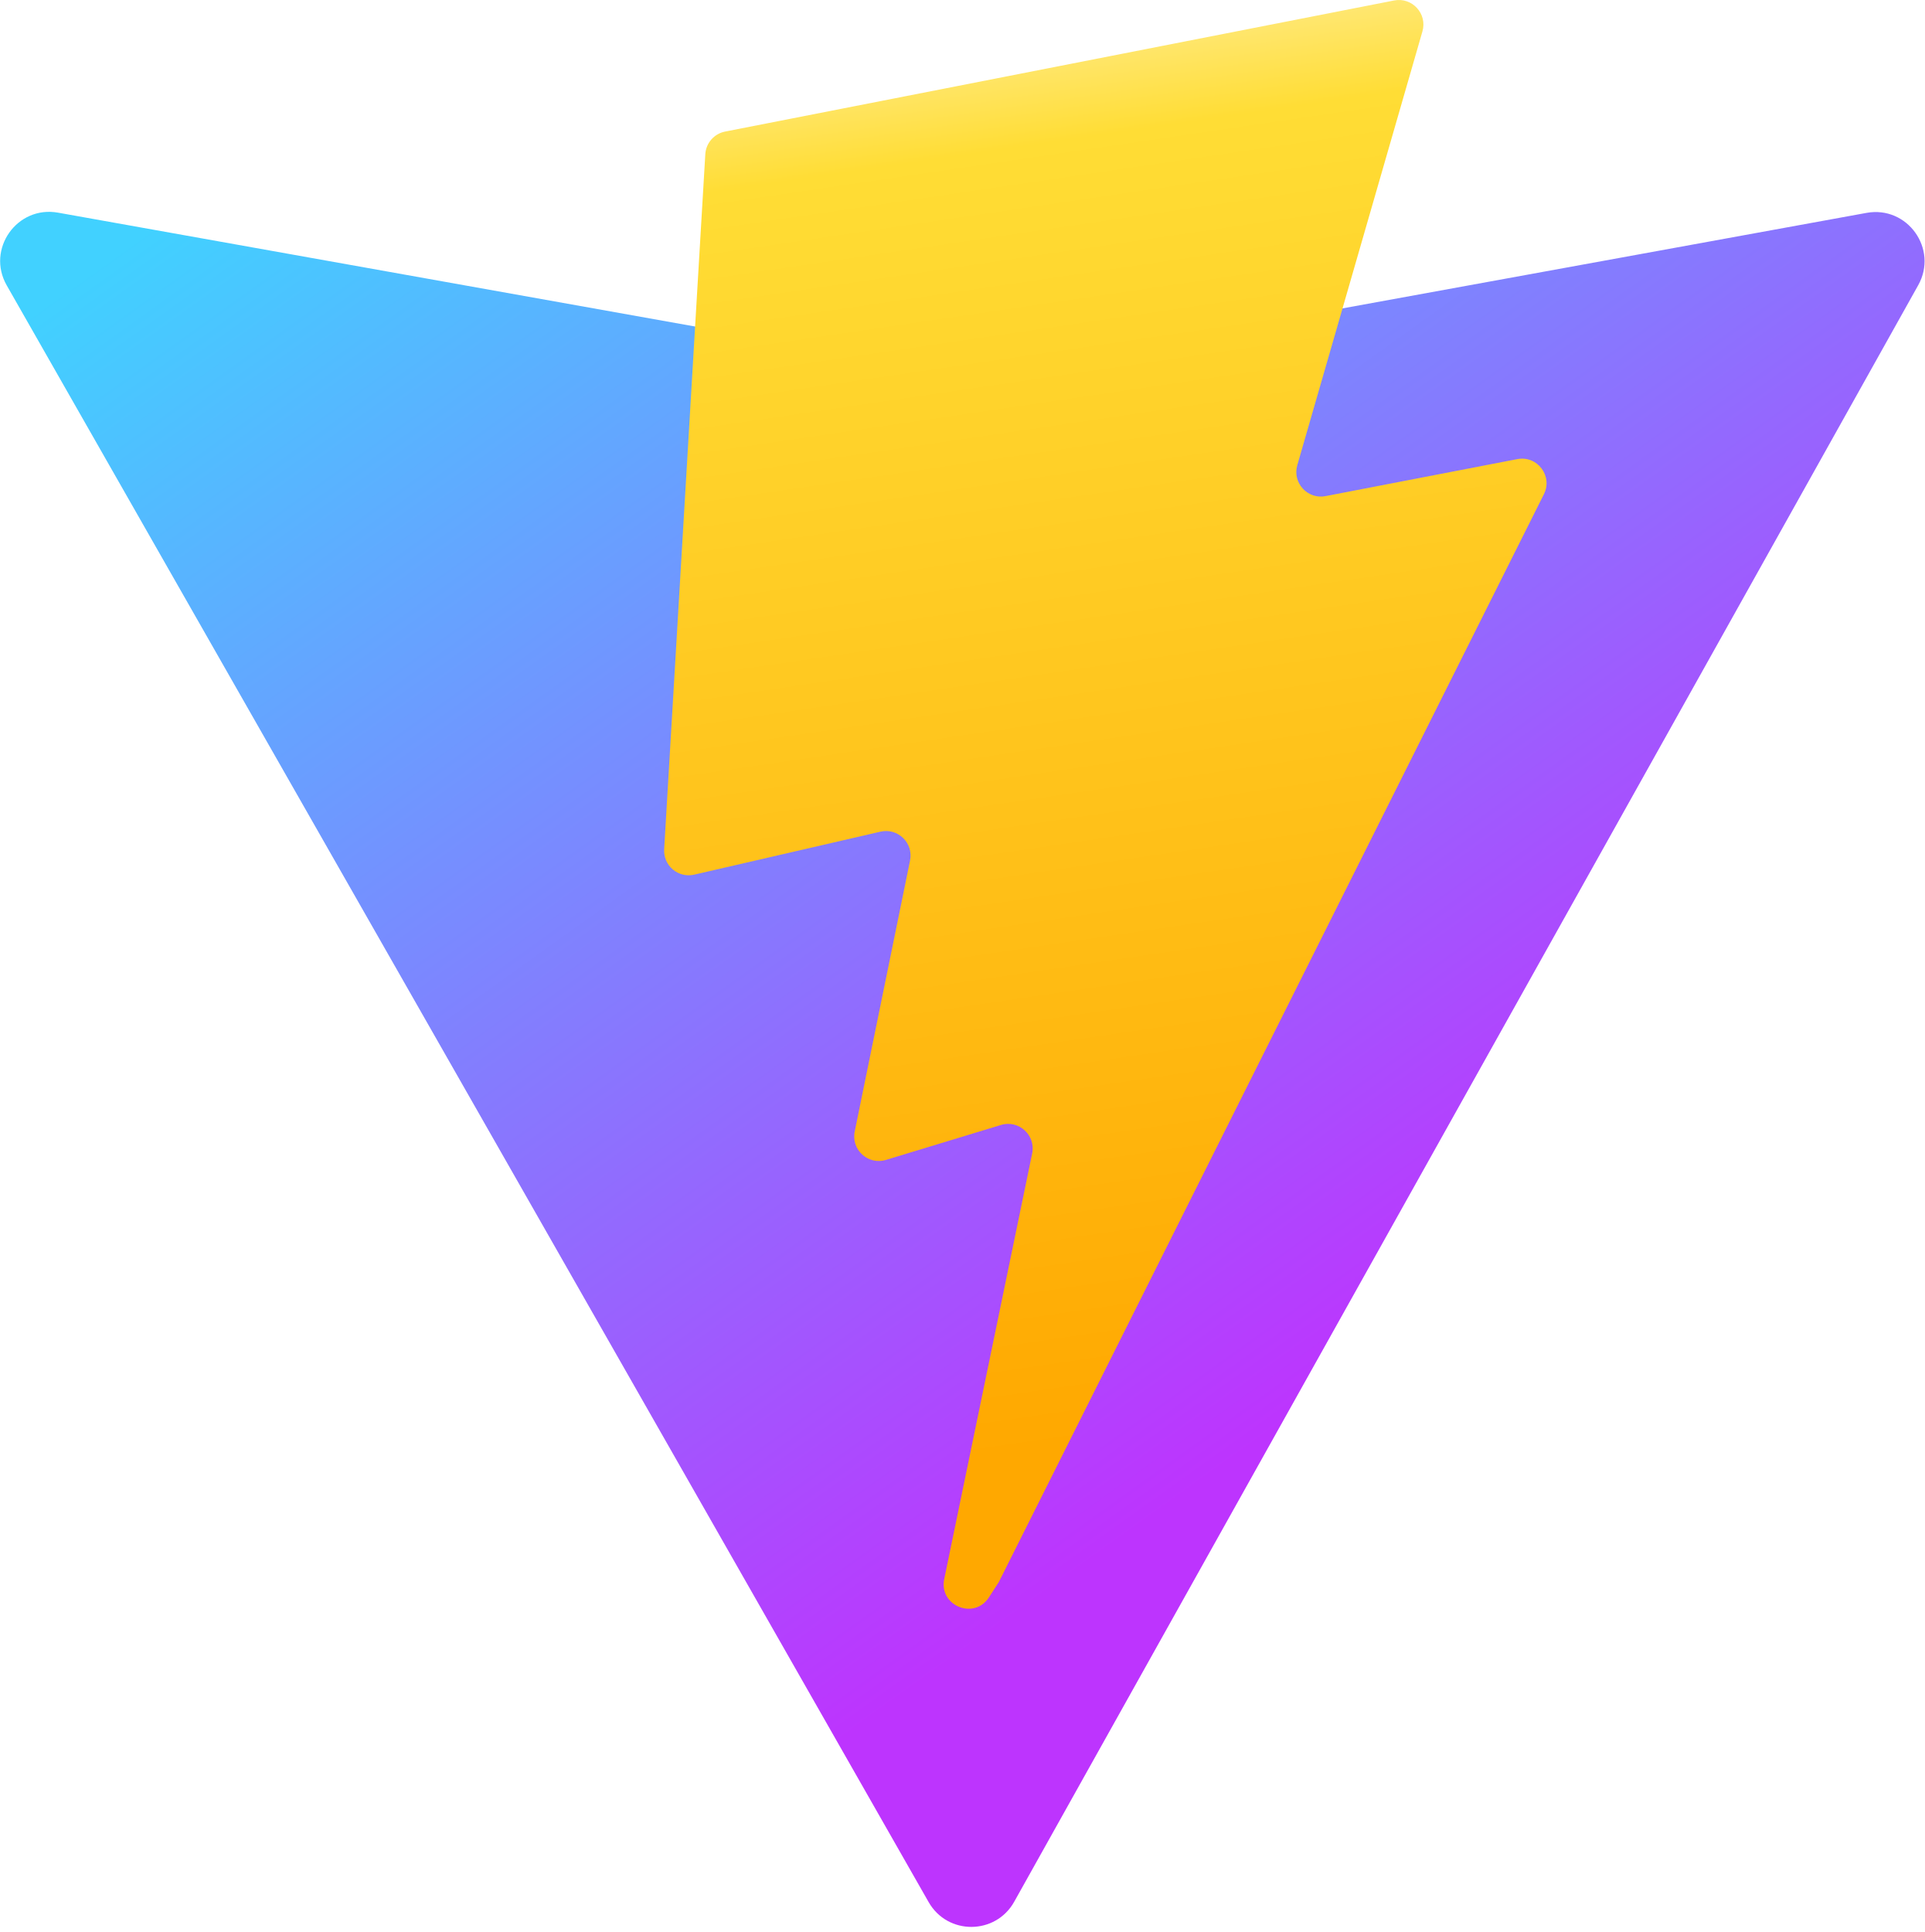
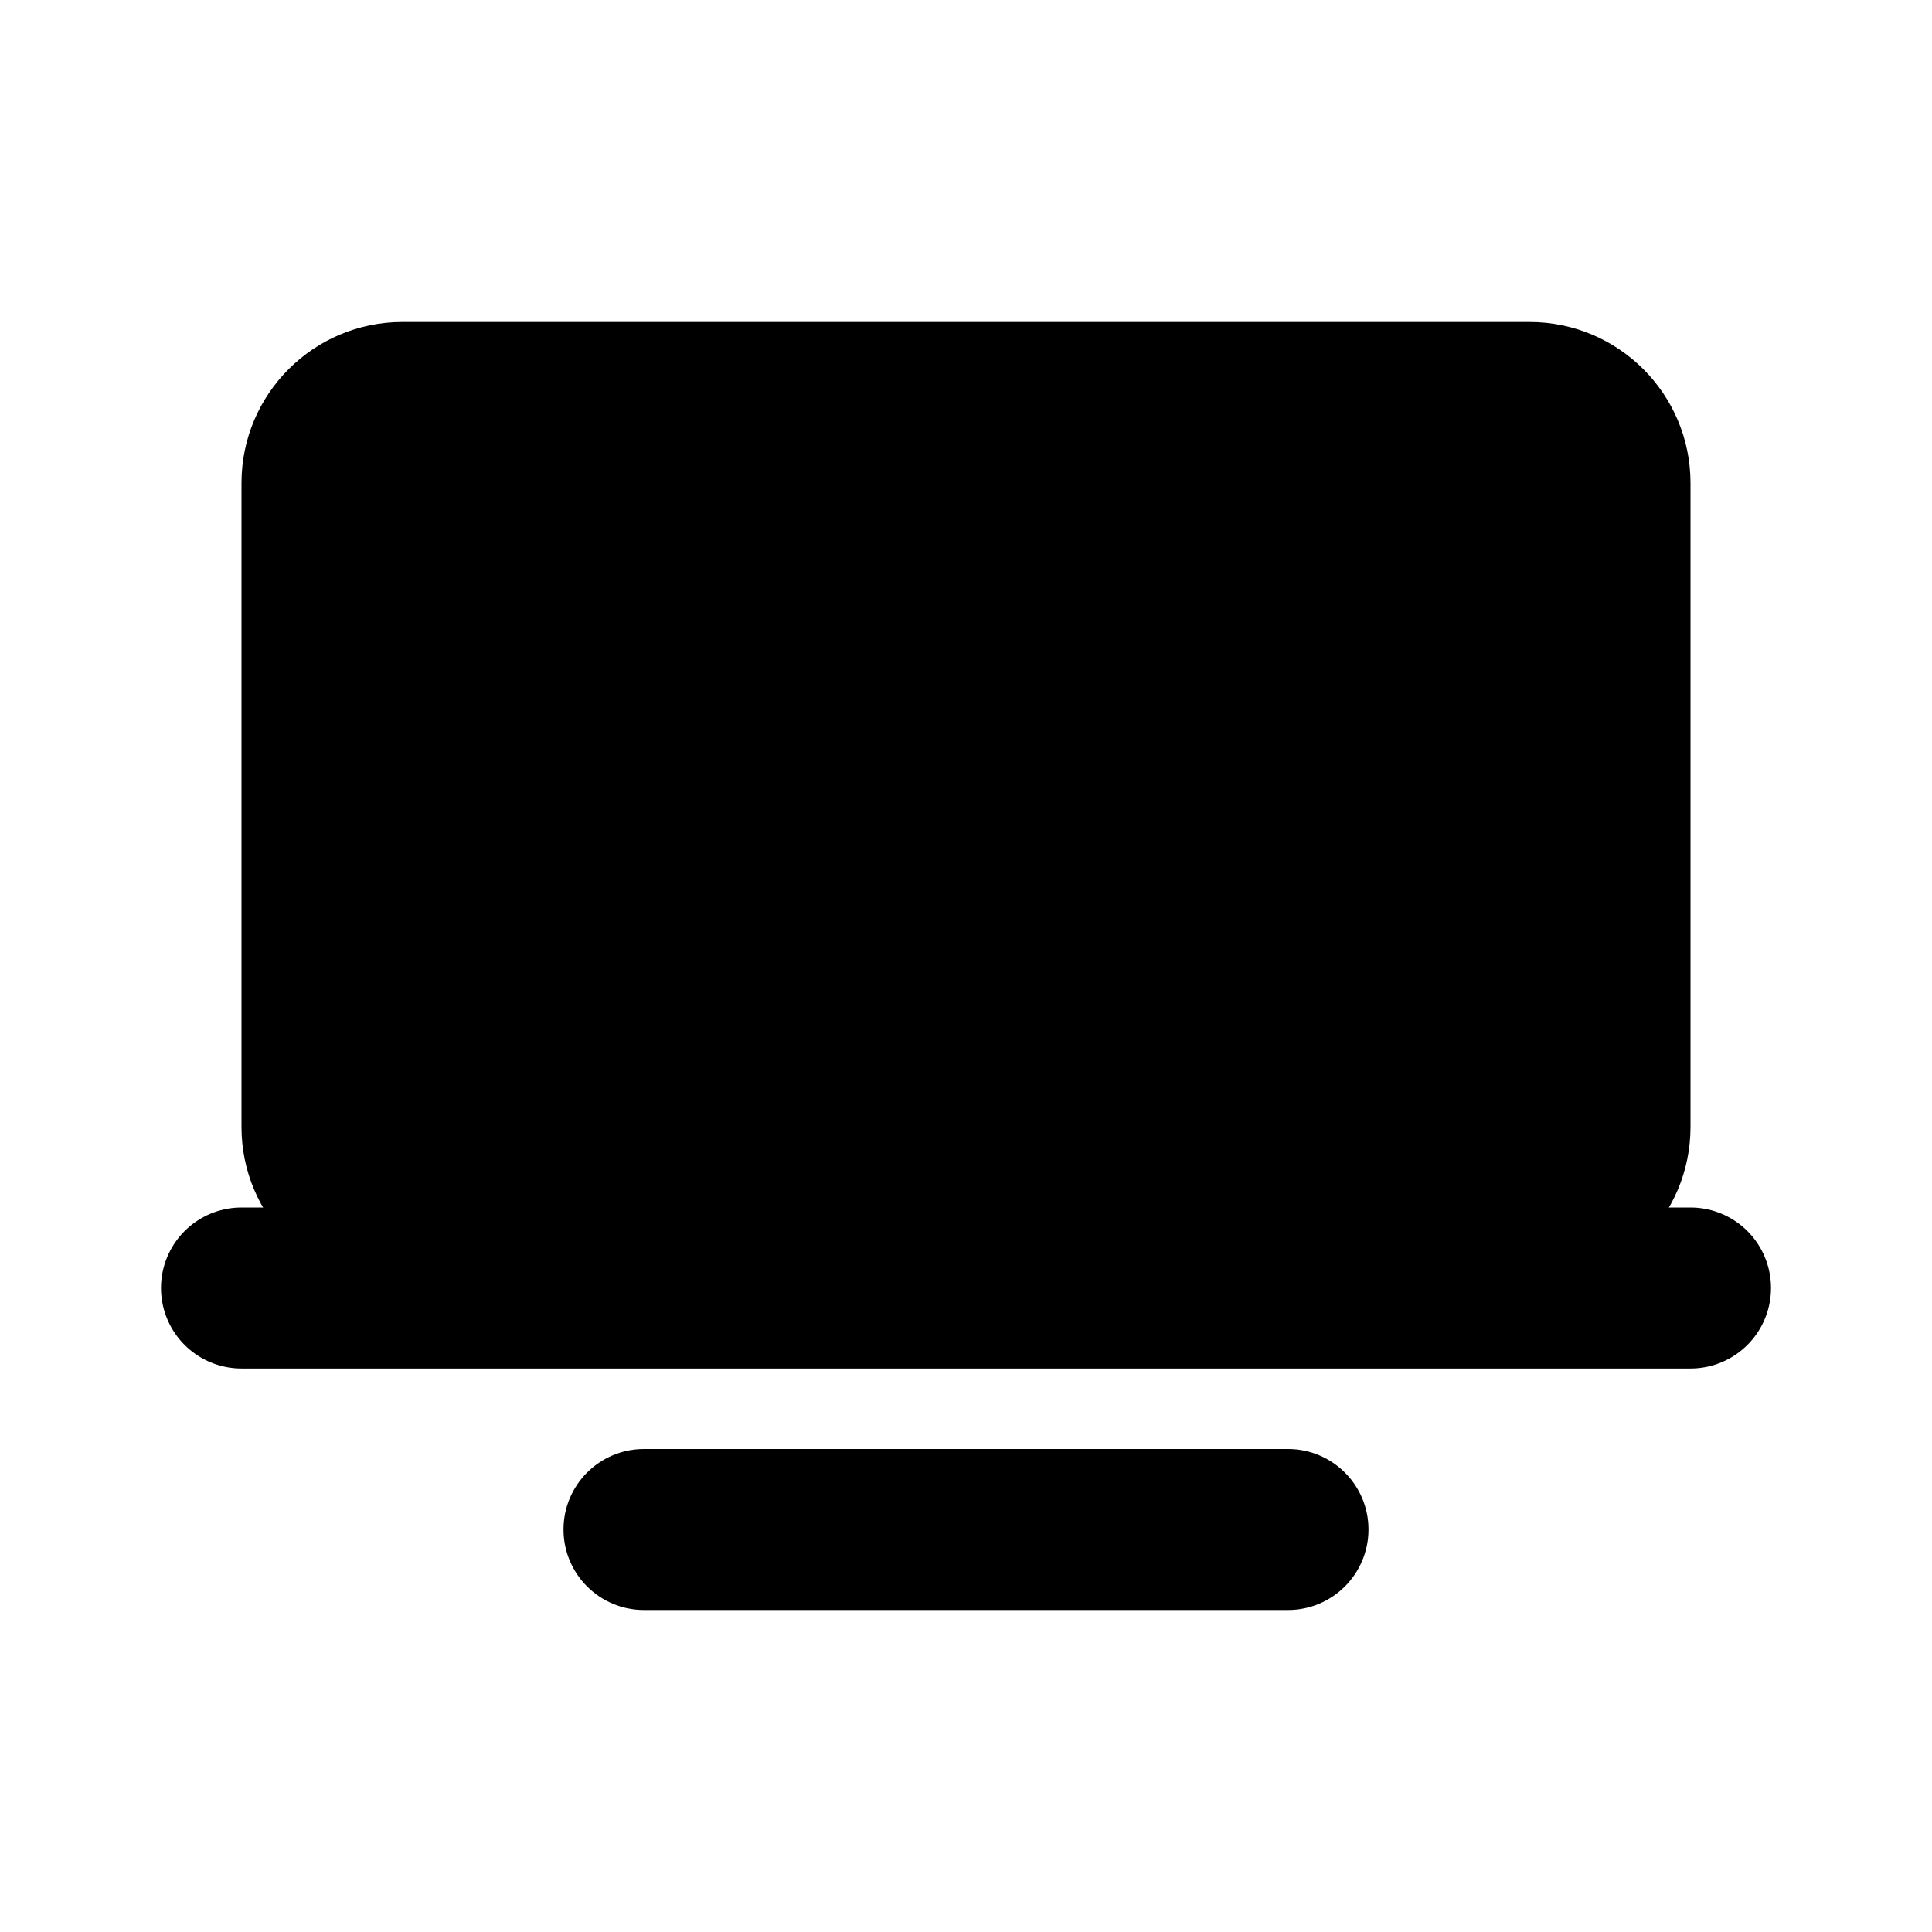
- <svg xmlns="http://www.w3.org/2000/svg" aria-hidden="true" role="img" class="iconify iconify--logos" width="31.88" height="32" preserveAspectRatio="xMidYMid meet" viewBox="0 0 256 257">
-   <defs>
-     <linearGradient id="IconifyId1813088fe1fbc01fb466" x1="-.828%" x2="57.636%" y1="7.652%" y2="78.411%">
-       <stop offset="0%" stop-color="#41D1FF" />
-       <stop offset="100%" stop-color="#BD34FE" />
-     </linearGradient>
-     <linearGradient id="IconifyId1813088fe1fbc01fb467" x1="43.376%" x2="50.316%" y1="2.242%" y2="89.03%">
-       <stop offset="0%" stop-color="#FFEA83" />
-       <stop offset="8.333%" stop-color="#FFDD35" />
-       <stop offset="100%" stop-color="#FFA800" />
-     </linearGradient>
-   </defs>
-   <path fill="url(#IconifyId1813088fe1fbc01fb466)" d="M255.153 37.938L134.897 252.976c-2.483 4.44-8.862 4.466-11.382.048L.875 37.958c-2.746-4.814 1.371-10.646 6.827-9.67l120.385 21.517a6.537 6.537 0 0 0 2.322-.004l117.867-21.483c5.438-.991 9.574 4.796 6.877 9.62Z" />
-   <path fill="url(#IconifyId1813088fe1fbc01fb467)" d="M185.432.063L96.44 17.501a3.268 3.268 0 0 0-2.634 3.014l-5.474 92.456a3.268 3.268 0 0 0 3.997 3.378l24.777-5.718c2.318-.535 4.413 1.507 3.936 3.838l-7.361 36.047c-.495 2.426 1.782 4.5 4.151 3.78l15.304-4.649c2.372-.72 4.652 1.36 4.15 3.788l-11.698 56.621c-.732 3.542 3.979 5.473 5.943 2.437l1.313-2.028l72.516-144.72c1.215-2.423-.88-5.186-3.54-4.672l-25.505 4.922c-2.396.462-4.435-1.77-3.759-4.114l16.646-57.705c.677-2.35-1.37-4.583-3.769-4.113Z" />
+ <svg xmlns="http://www.w3.org/2000/svg" viewBox="0 0 24 24" width="24" height="24" fill="currentColor">
+   <rect x="3" y="4" width="18" height="12" rx="2" ry="2" />
+   <rect x="7" y="18" width="10" height="2" rx="1" ry="1" />
+   <line x1="3" y1="16" x2="21" y2="16" stroke="currentColor" stroke-width="2" stroke-linecap="round" />
</svg>
